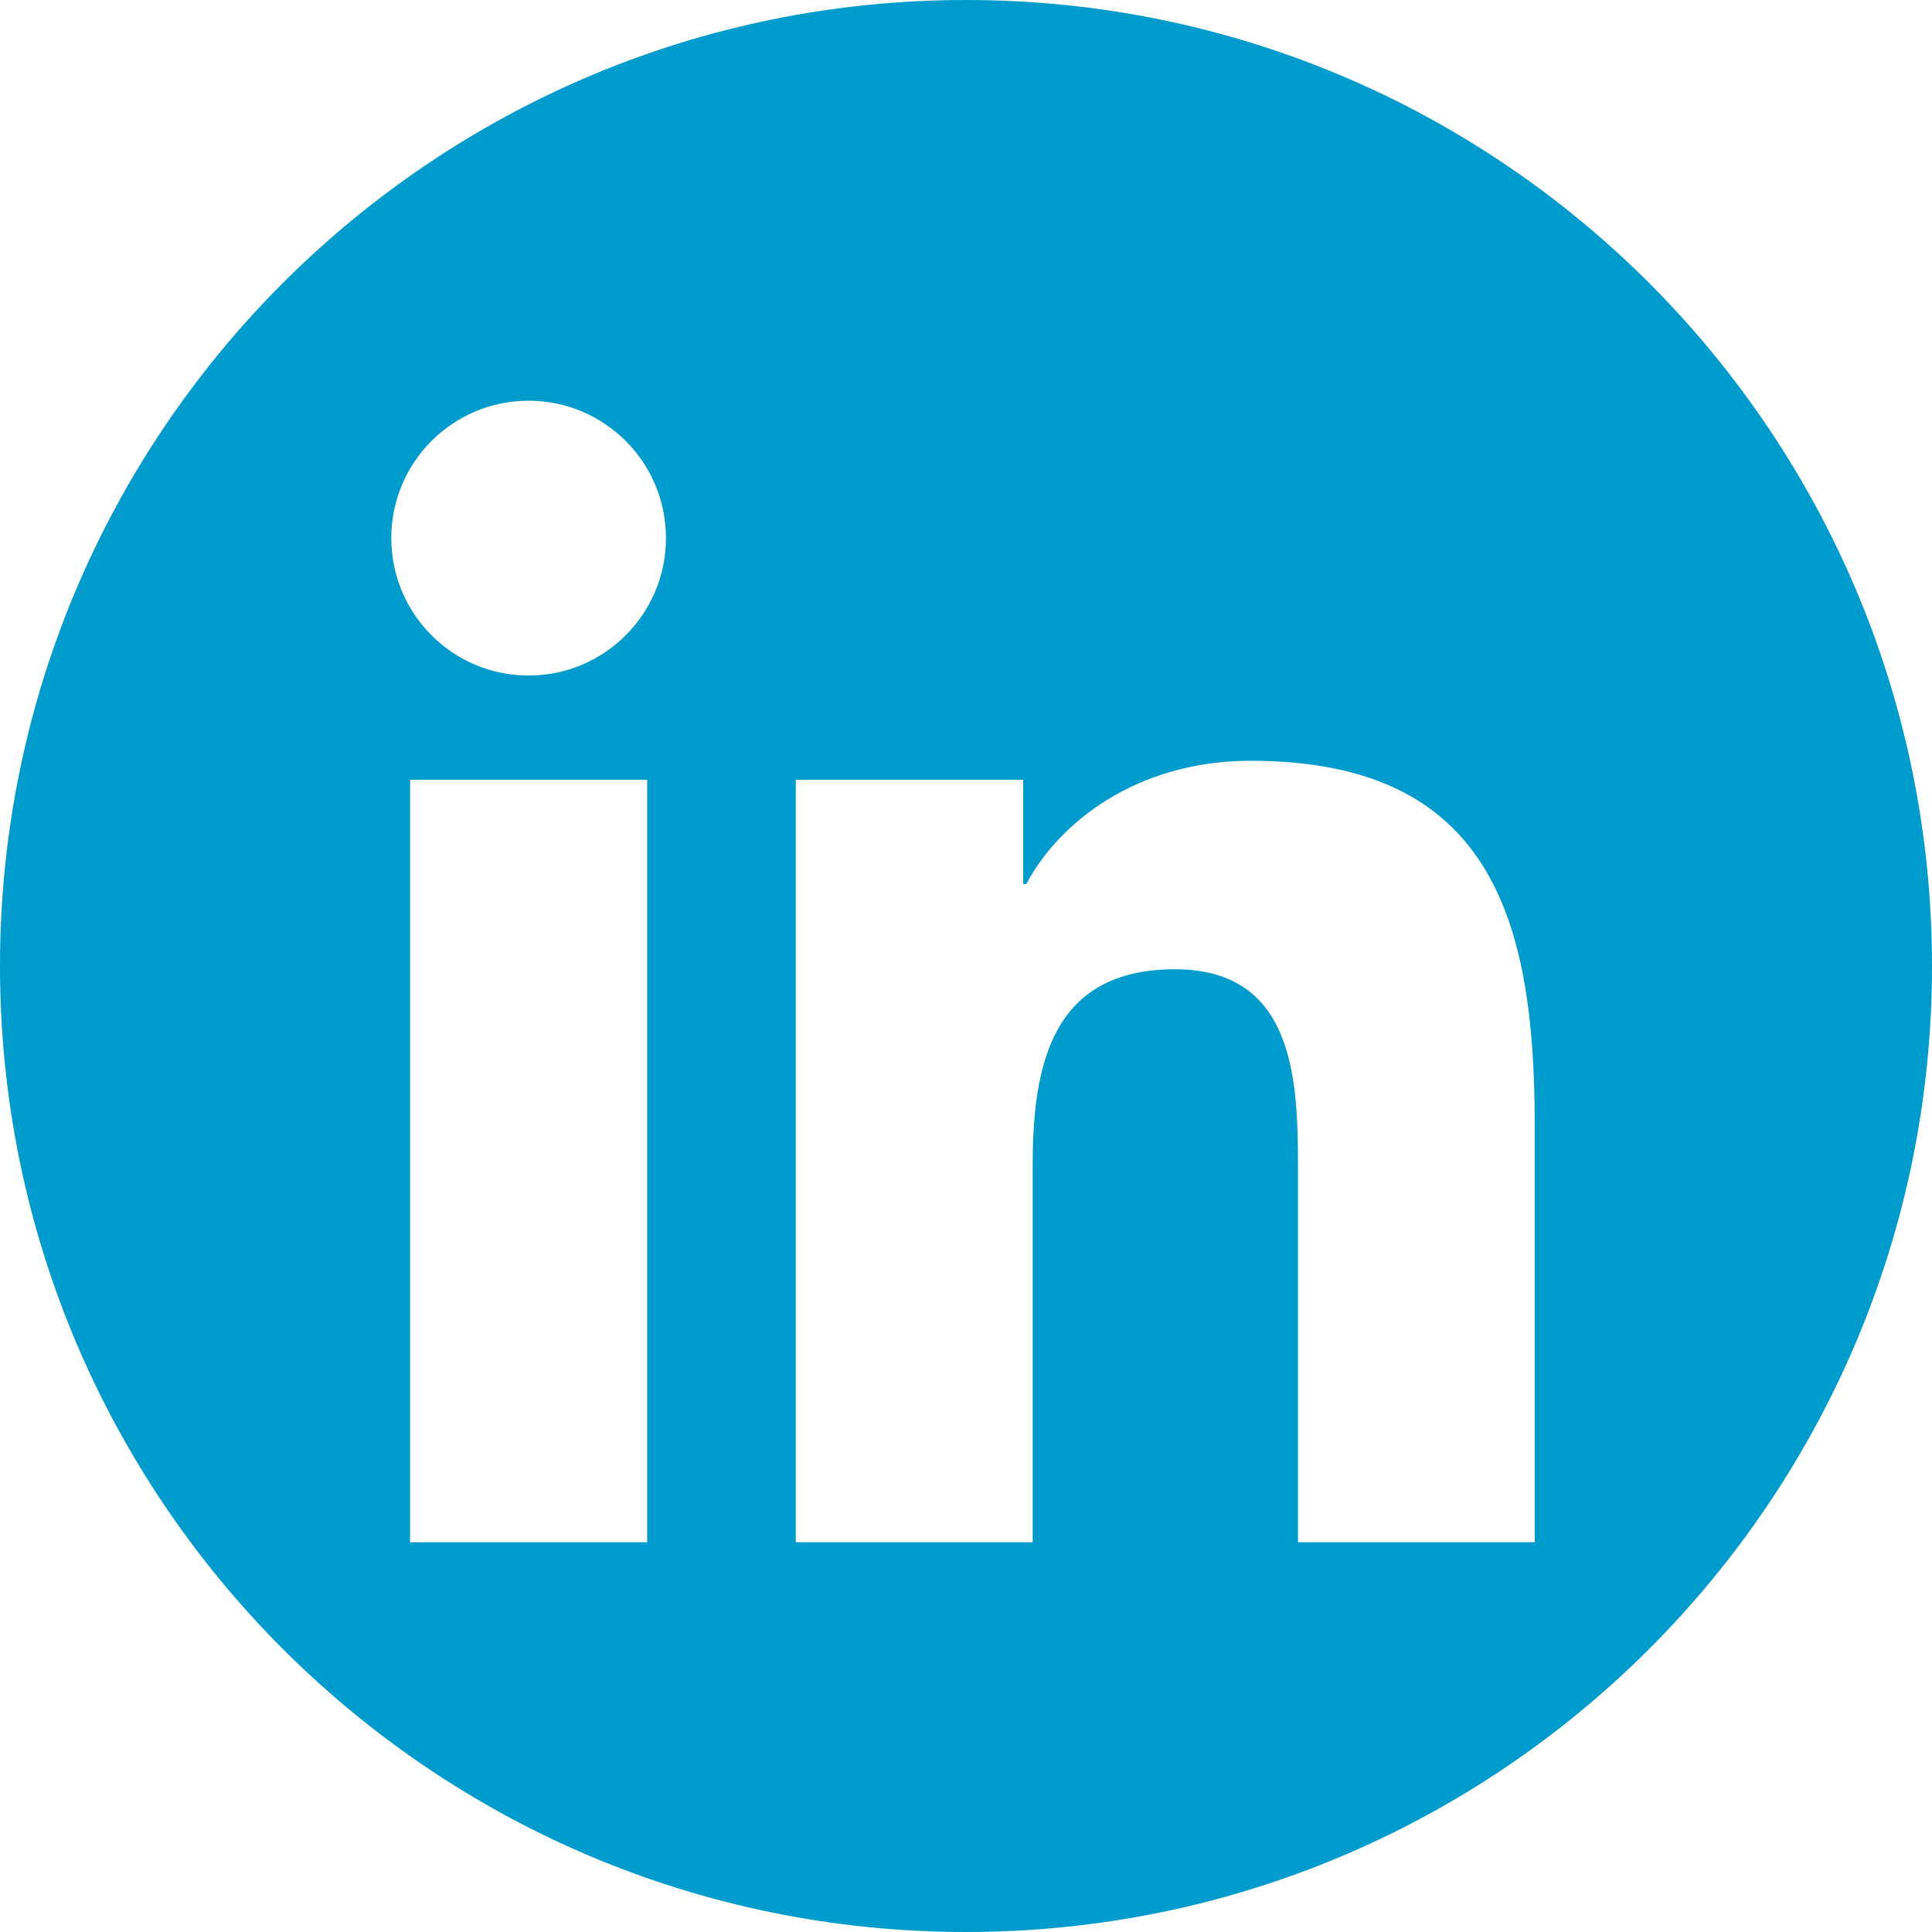
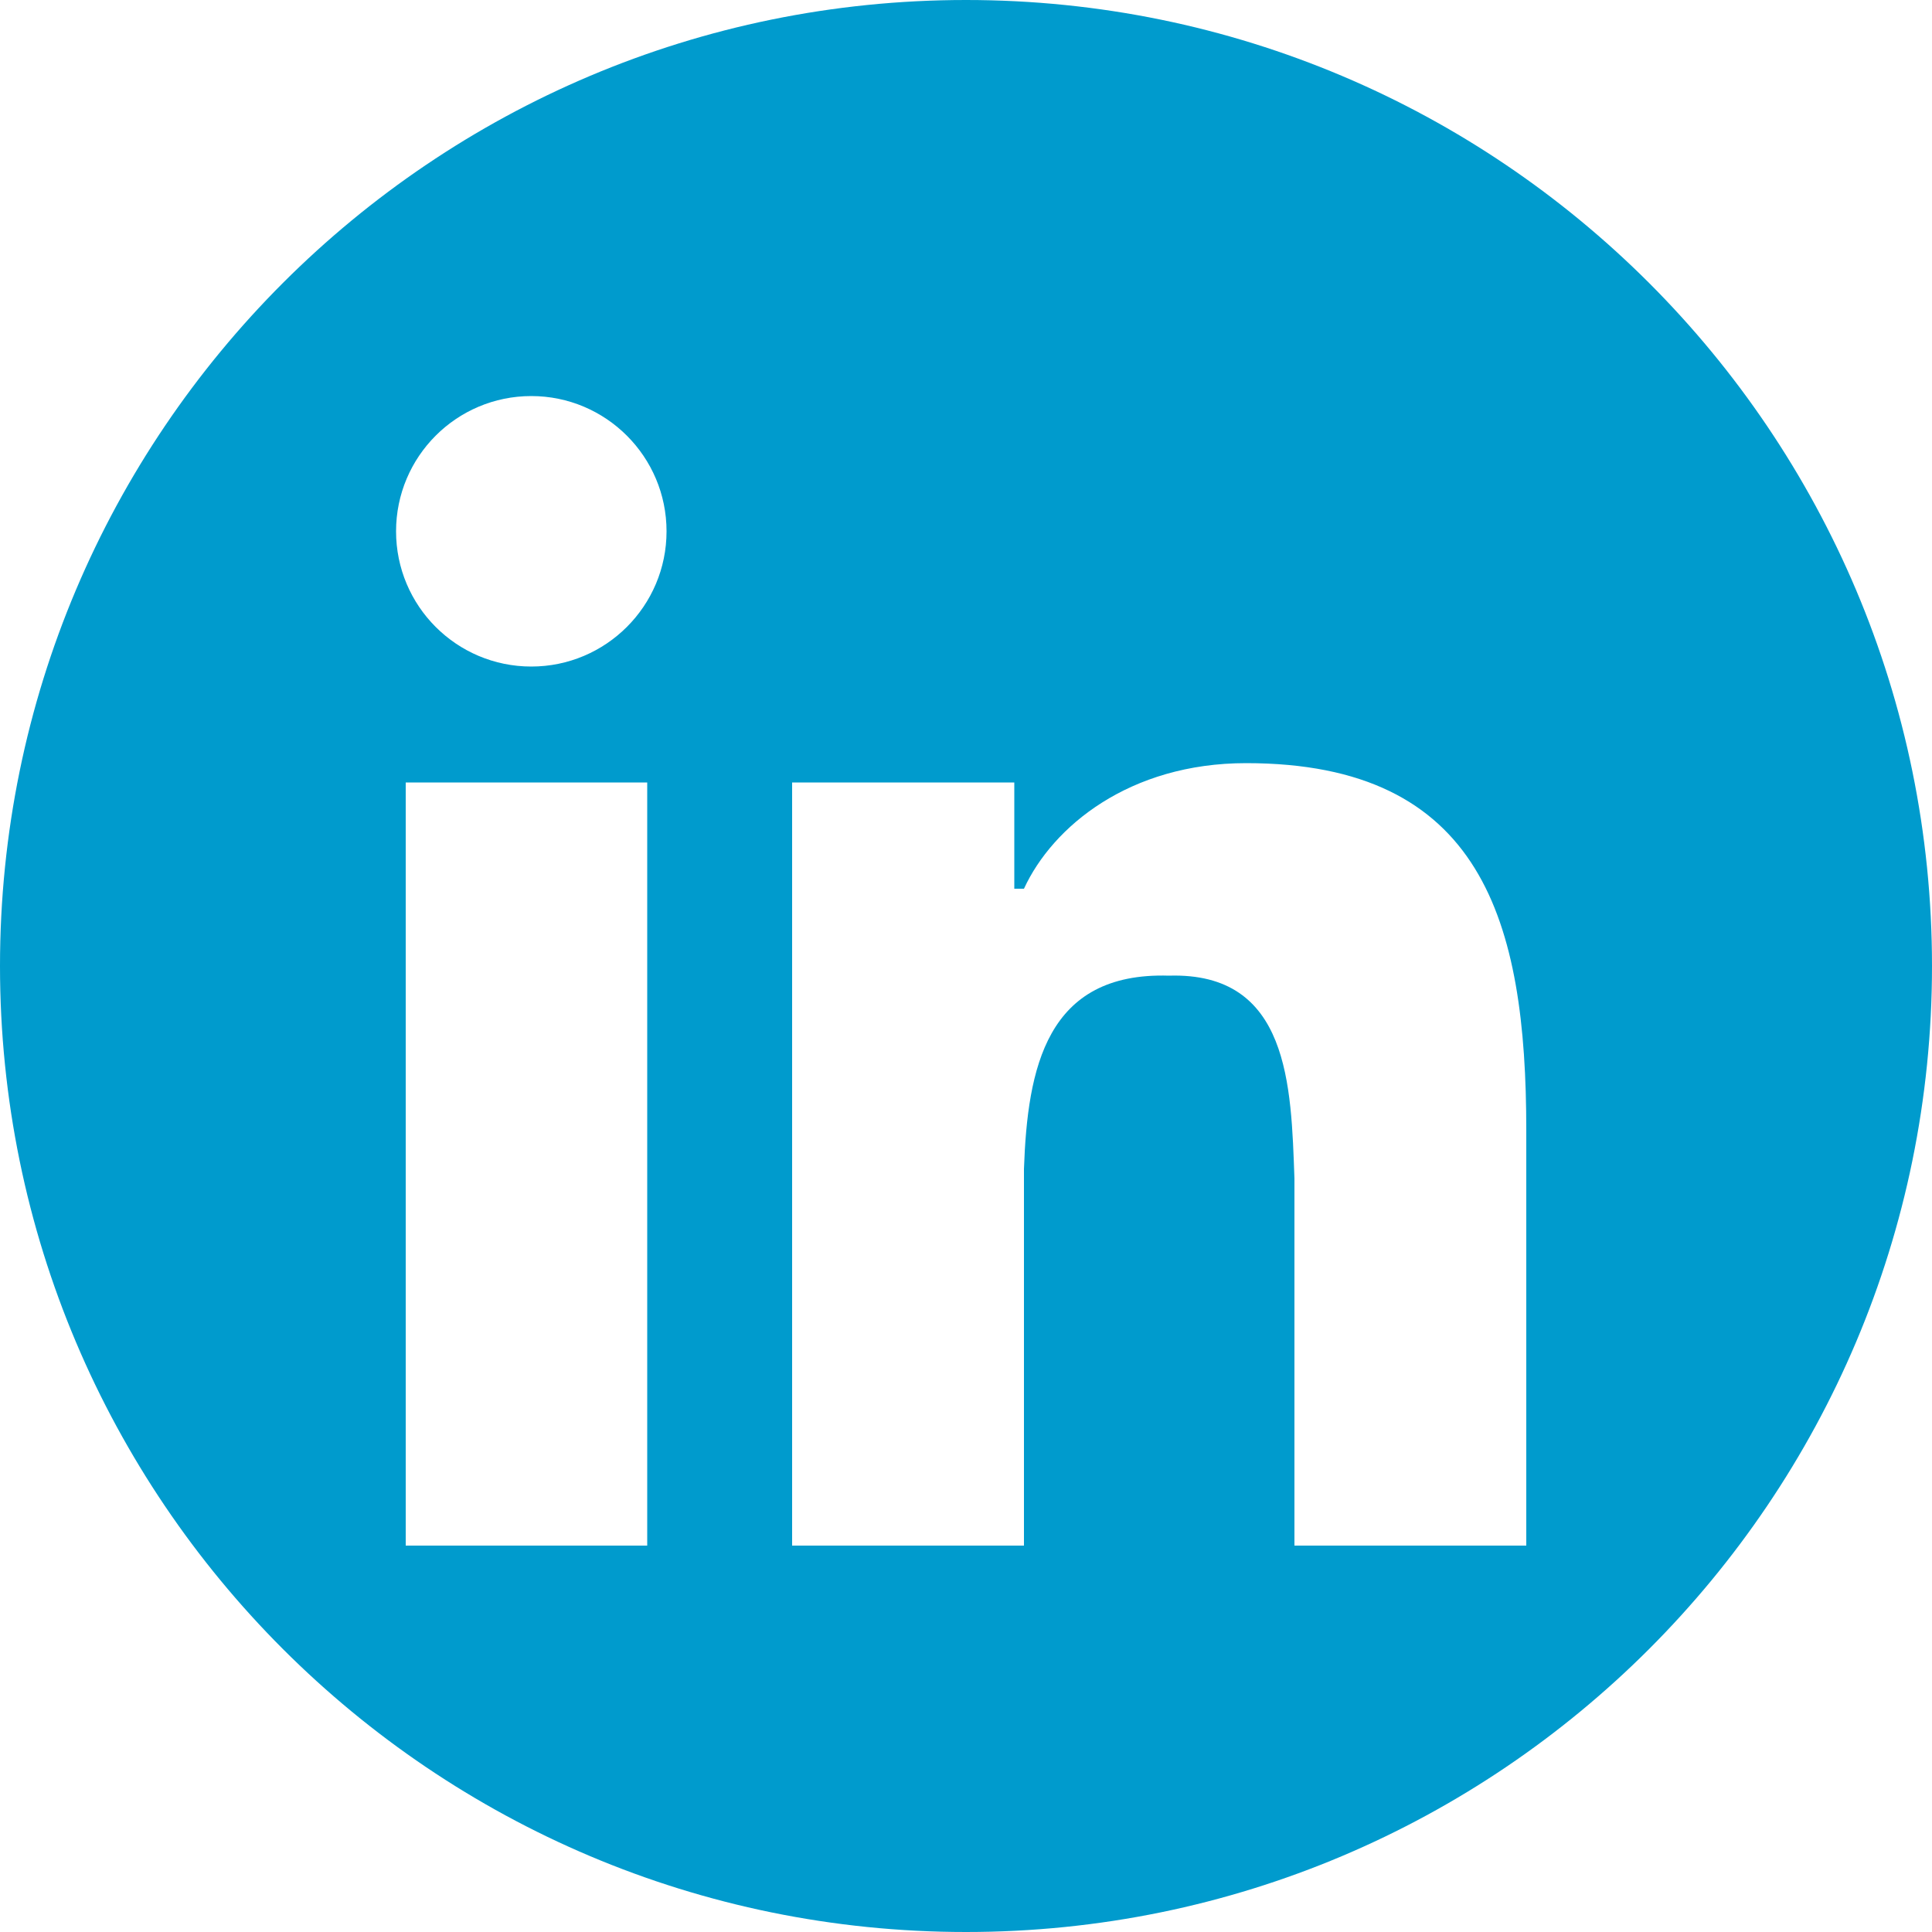
- <svg xmlns="http://www.w3.org/2000/svg" width="200px" height="200px" viewBox="0 0 200 200" version="1.1">
-   <description>Created with Sketch (http://www.bohemiancoding.com/sketch)</description>
-   <defs />
-   <g id="Page-1" stroke="none" stroke-width="1" fill="none" fill-rule="evenodd">
-     <path d="M100,0 C44.772,1.51545443e-14 0,44.772 0,100 C-7.5791226e-15,155.228 44.772,200 100,200 C155.228,200 200,155.228 200,100 C200,44.772 155.228,-2.27373675e-14 100,0 Z M82.381,80.722 L105.915,80.722 L105.915,91.503 L106.25,91.503 C109.525,85.299 117.529,78.754 129.464,78.754 C154.287,78.754 158.872,95.098 158.872,116.358 L158.872,159.652 L134.369,159.652 L134.369,121.27 C134.369,112.111 134.189,100.338 121.618,100.338 C108.852,100.338 106.905,110.31 106.905,120.605 L106.905,159.652 L82.381,159.652 L82.381,80.722 L82.381,80.722 Z M54.725,41.482 C62.568,41.482 68.942,47.857 68.942,55.702 C68.942,63.556 62.568,69.931 54.725,69.931 C46.862,69.931 40.506,63.556 40.506,55.702 C40.506,47.857 46.862,41.482 54.725,41.482 Z M42.453,80.722 L66.995,80.722 L66.995,159.652 L42.453,159.652 L42.453,80.722 L42.453,80.722 Z" id="LinkedIn" fill="#009BCD" />
-   </g>
+ <svg xmlns="http://www.w3.org/2000/svg" width="200" height="200" viewBox="0 0 200 200">
+   <path fill="#009BCD" fill-rule="evenodd" d="M100 0C44.772 0 0 44.772 0 100s44.772 100 100 100 100-44.772 100-100S155.228 0 100 0zM82 81h23v11h1c2.97-6.447 10.923-13 23-13 24.444 0 29 16.364 29 38v43h-24v-38c-.346-9.6-.524-21.39-13-21-12.698-.39-14.633 9.596-15 20v39H82V81zM55 41c7.723 0 14 6.274 14 14s-6.277 14-14 14c-7.74 0-14-6.274-14-14s6.26-14 14-14zM42 81h25v79H42V81z" />
</svg>
